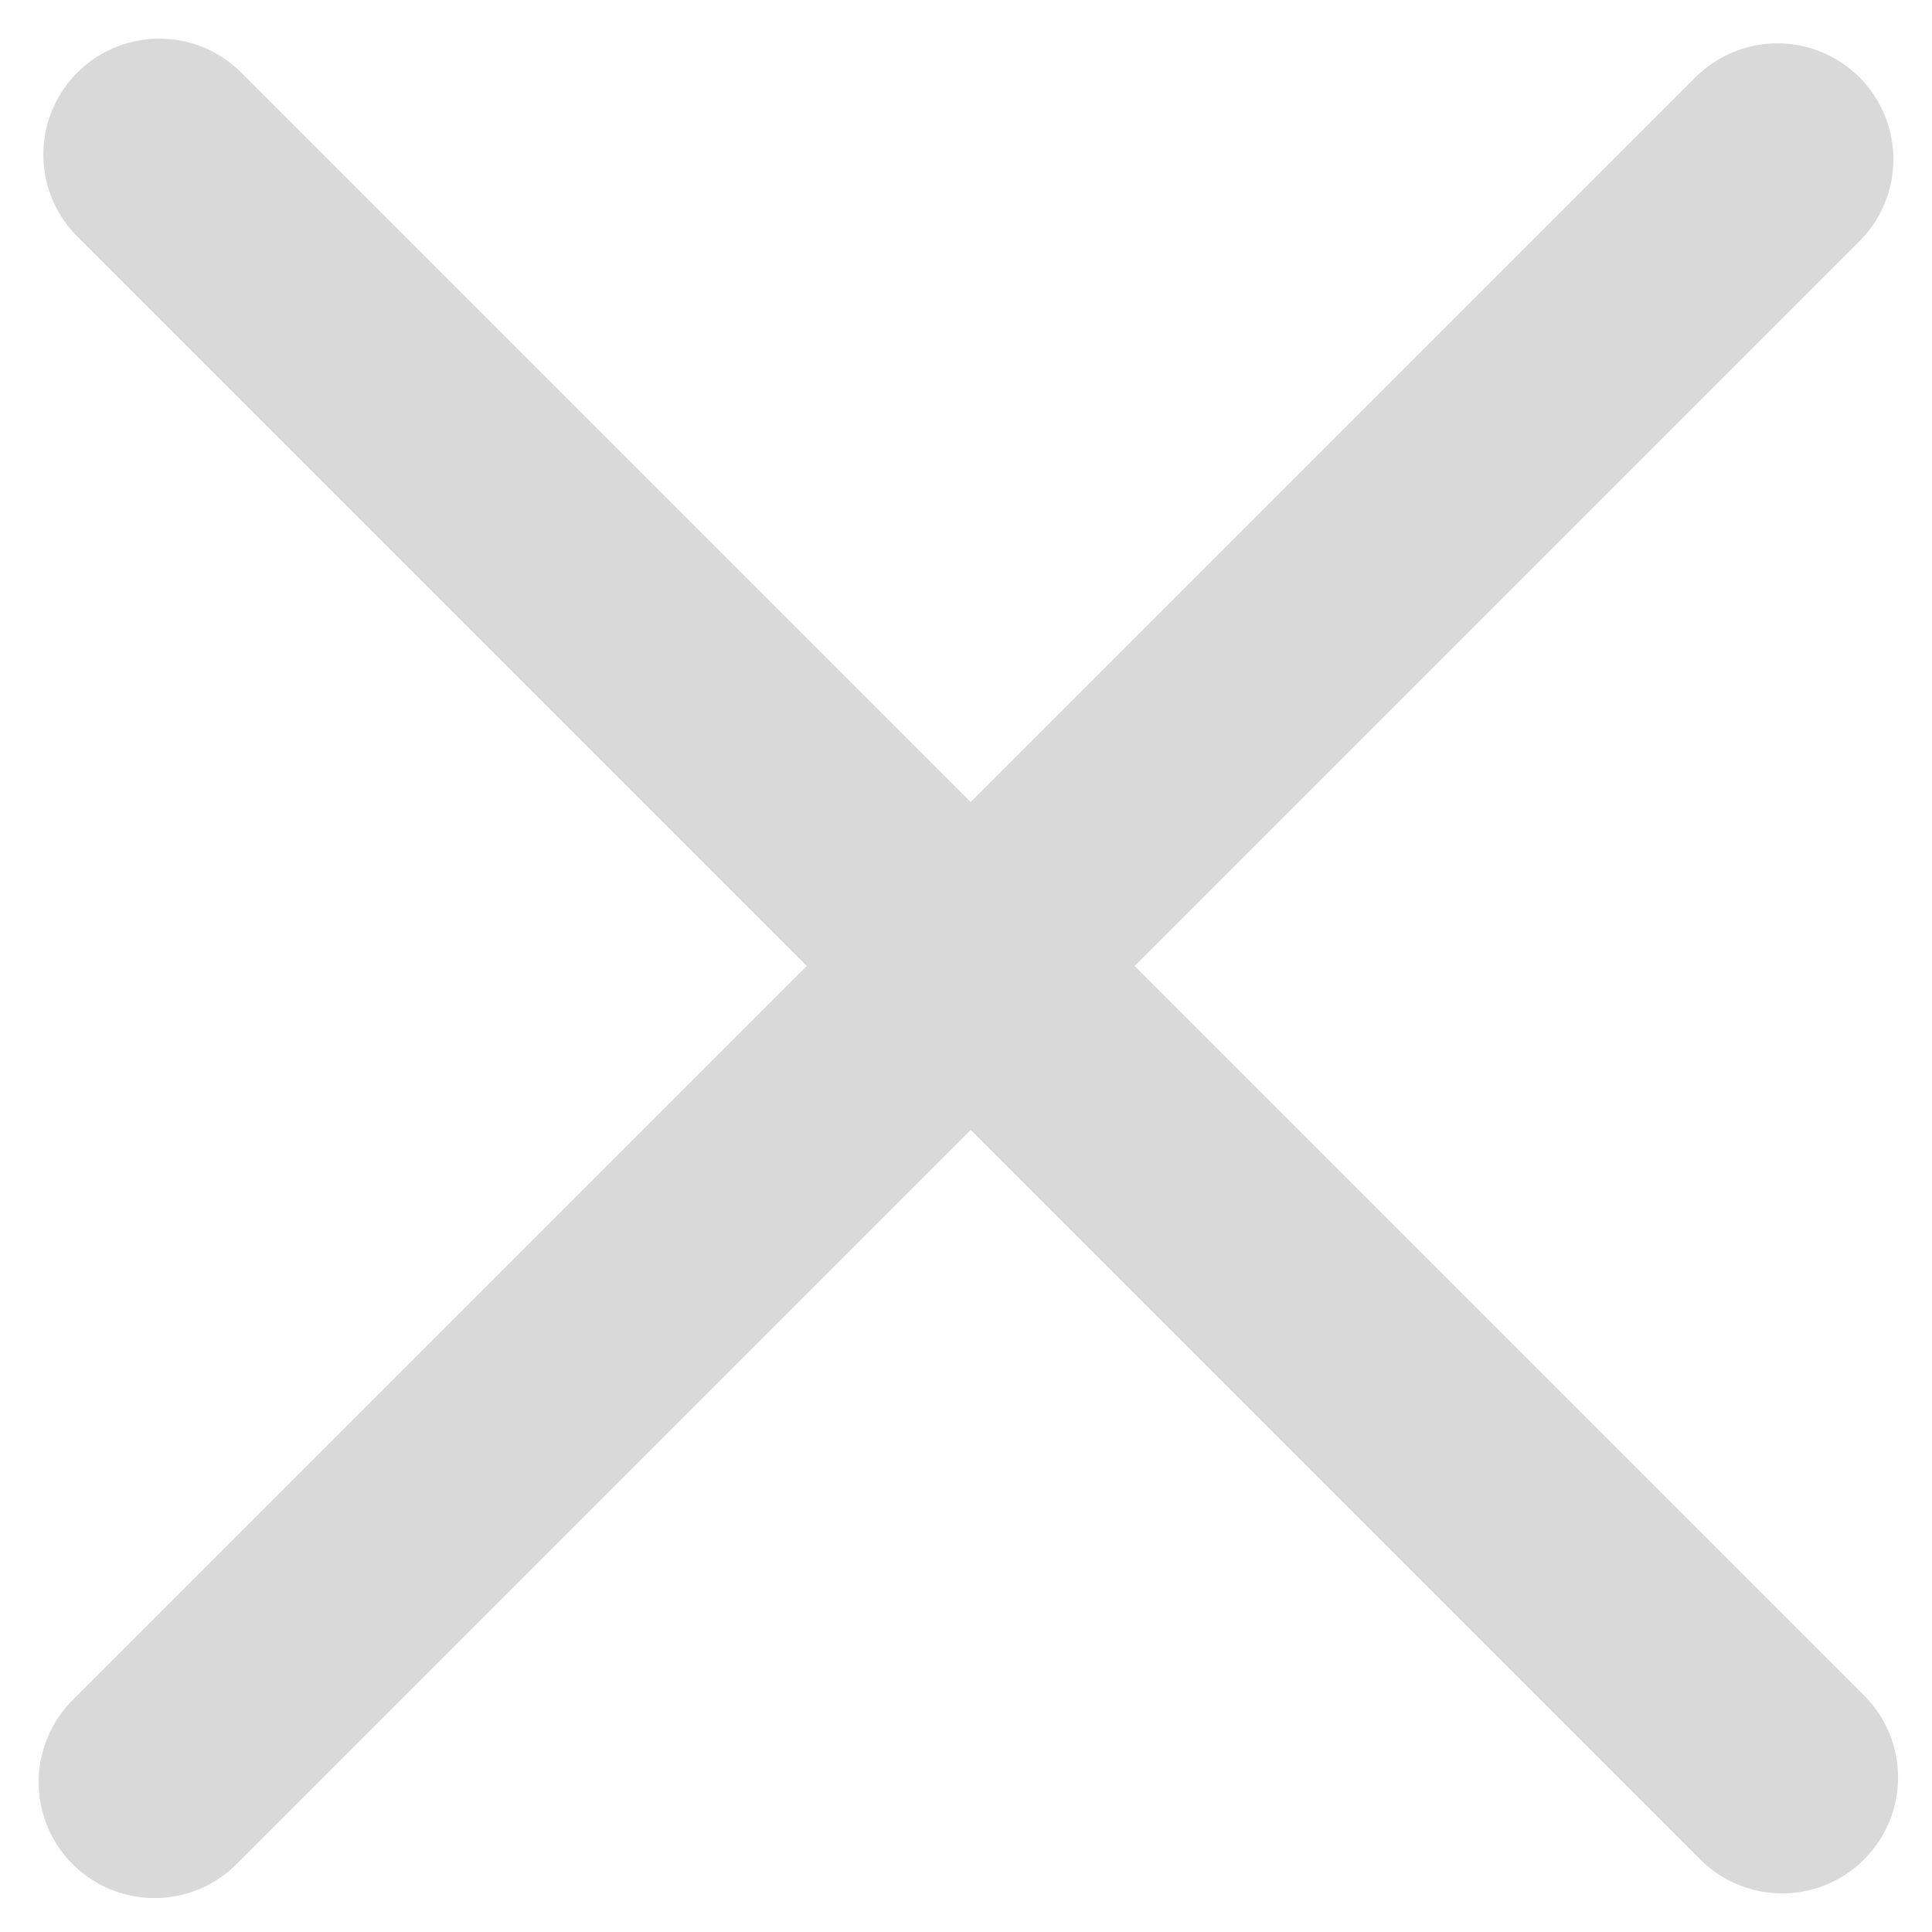
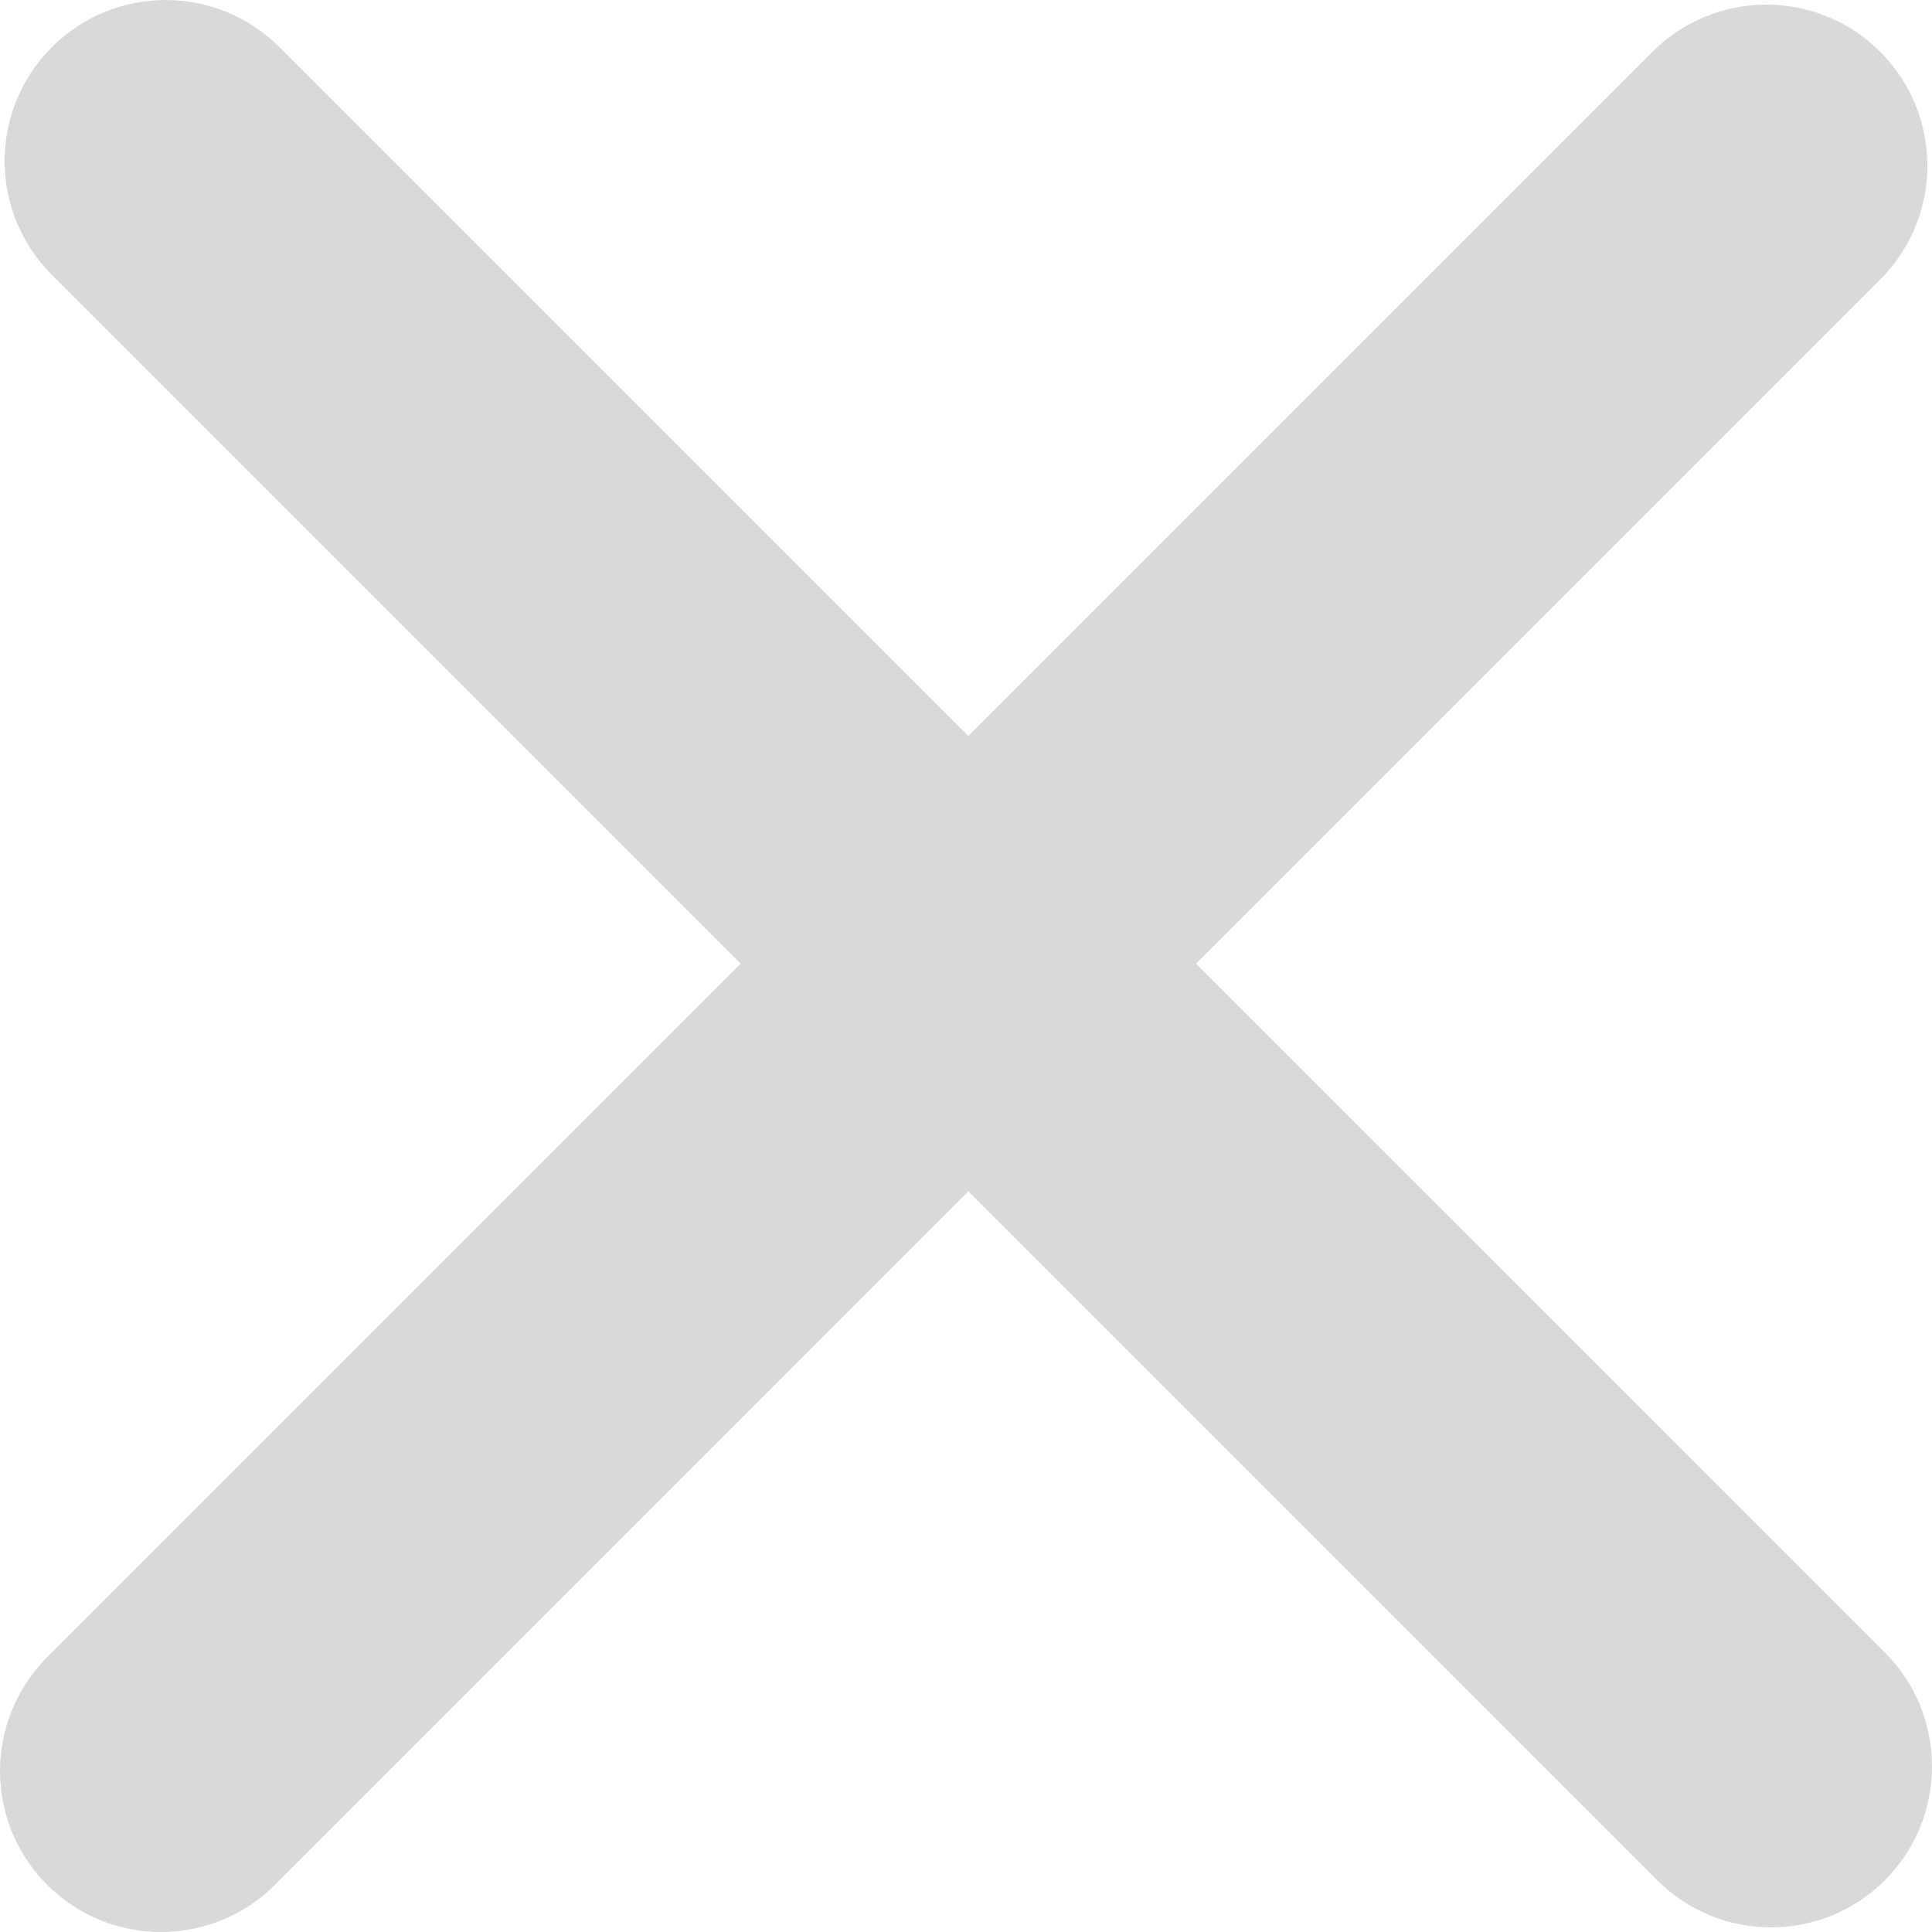
- <svg xmlns="http://www.w3.org/2000/svg" width="25" height="25" viewBox="0 0 25 25" fill="none">
-   <path d="M2.061 2L23.061 23" stroke="#D9D9D9" stroke-width="3" stroke-linecap="round" />
-   <path d="M23 2.061L2 23.061" stroke="#D9D9D9" stroke-width="3" stroke-linecap="round" />
+ <svg xmlns="http://www.w3.org/2000/svg" width="16" height="16" viewBox="0 0 16 16" fill="none">
+   <path fill-rule="evenodd" clip-rule="evenodd" d="M0.429 0.391C0.95 -0.13 1.794 -0.13 2.315 0.391L8.019 6.095L13.685 0.429C14.206 -0.092 15.05 -0.092 15.571 0.429C16.092 0.95 16.092 1.794 15.571 2.315L9.905 7.981L15.61 13.685C16.13 14.206 16.13 15.05 15.61 15.571C15.089 16.092 14.245 16.092 13.724 15.571L8.019 9.866L2.276 15.61C1.755 16.13 0.911 16.13 0.391 15.61C-0.13 15.089 -0.13 14.245 0.391 13.724L6.134 7.981L0.429 2.276C-0.092 1.755 -0.092 0.911 0.429 0.391Z" fill="#D9D9D9" />
</svg>
